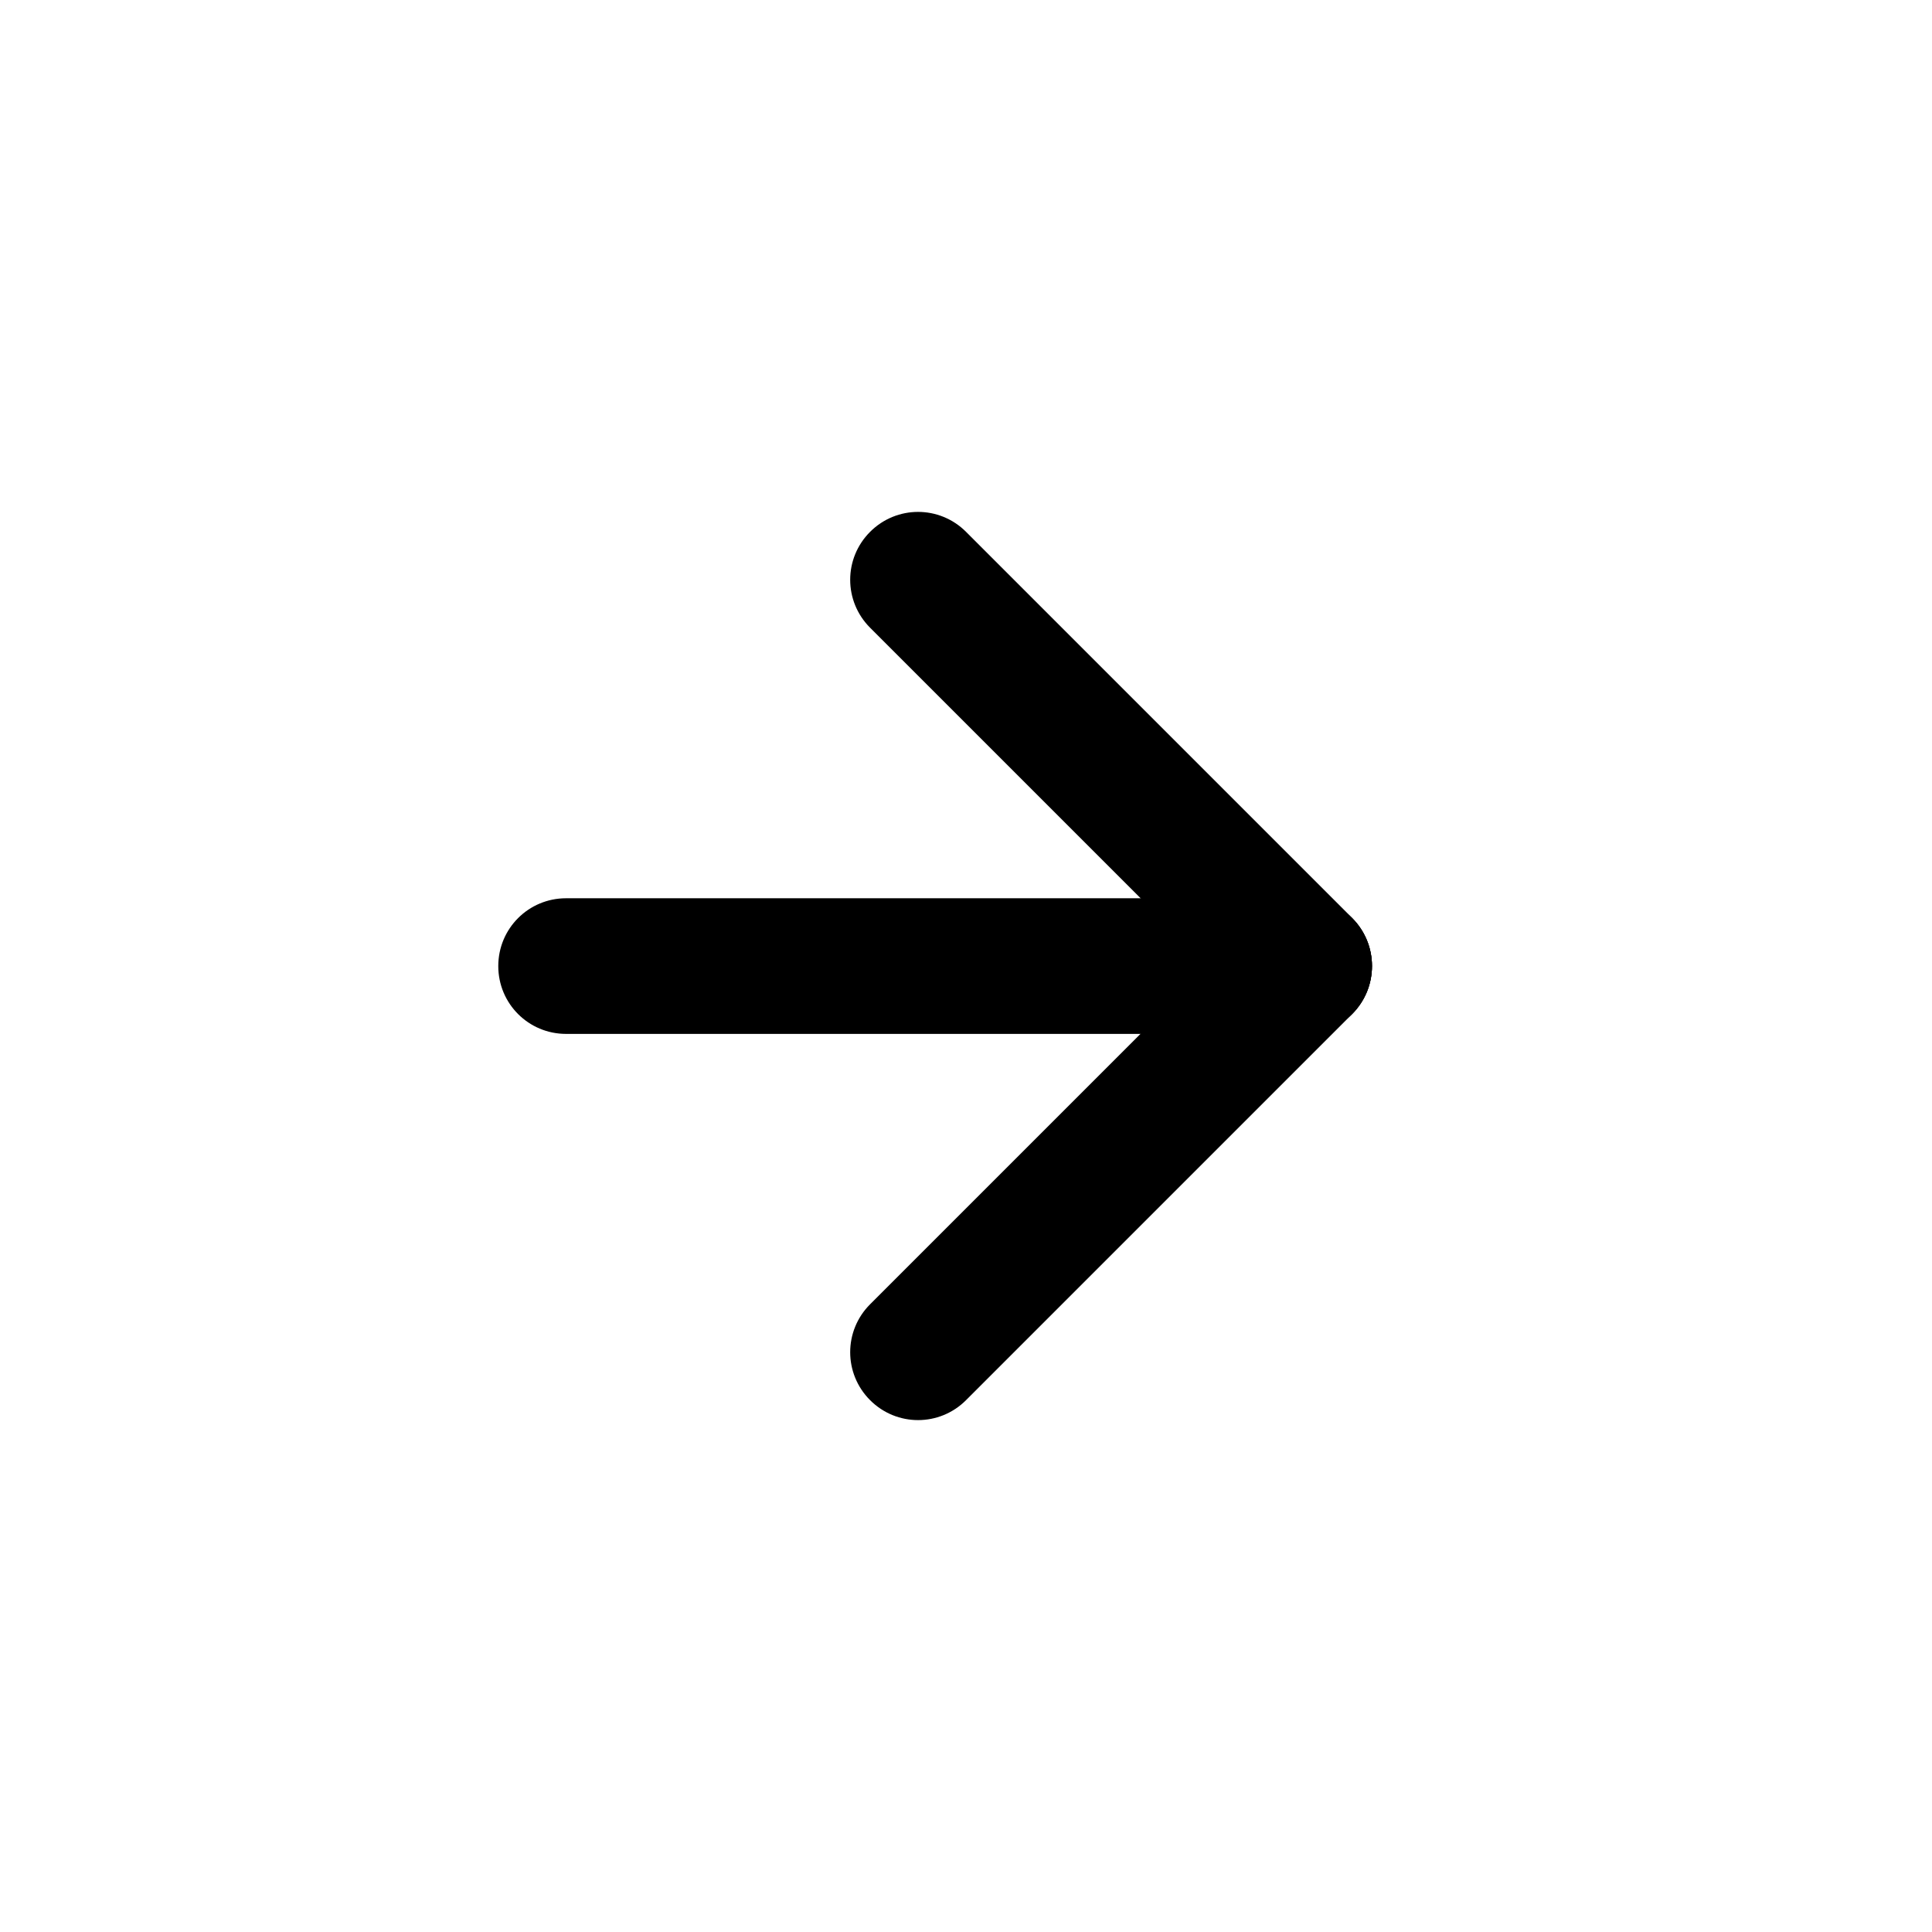
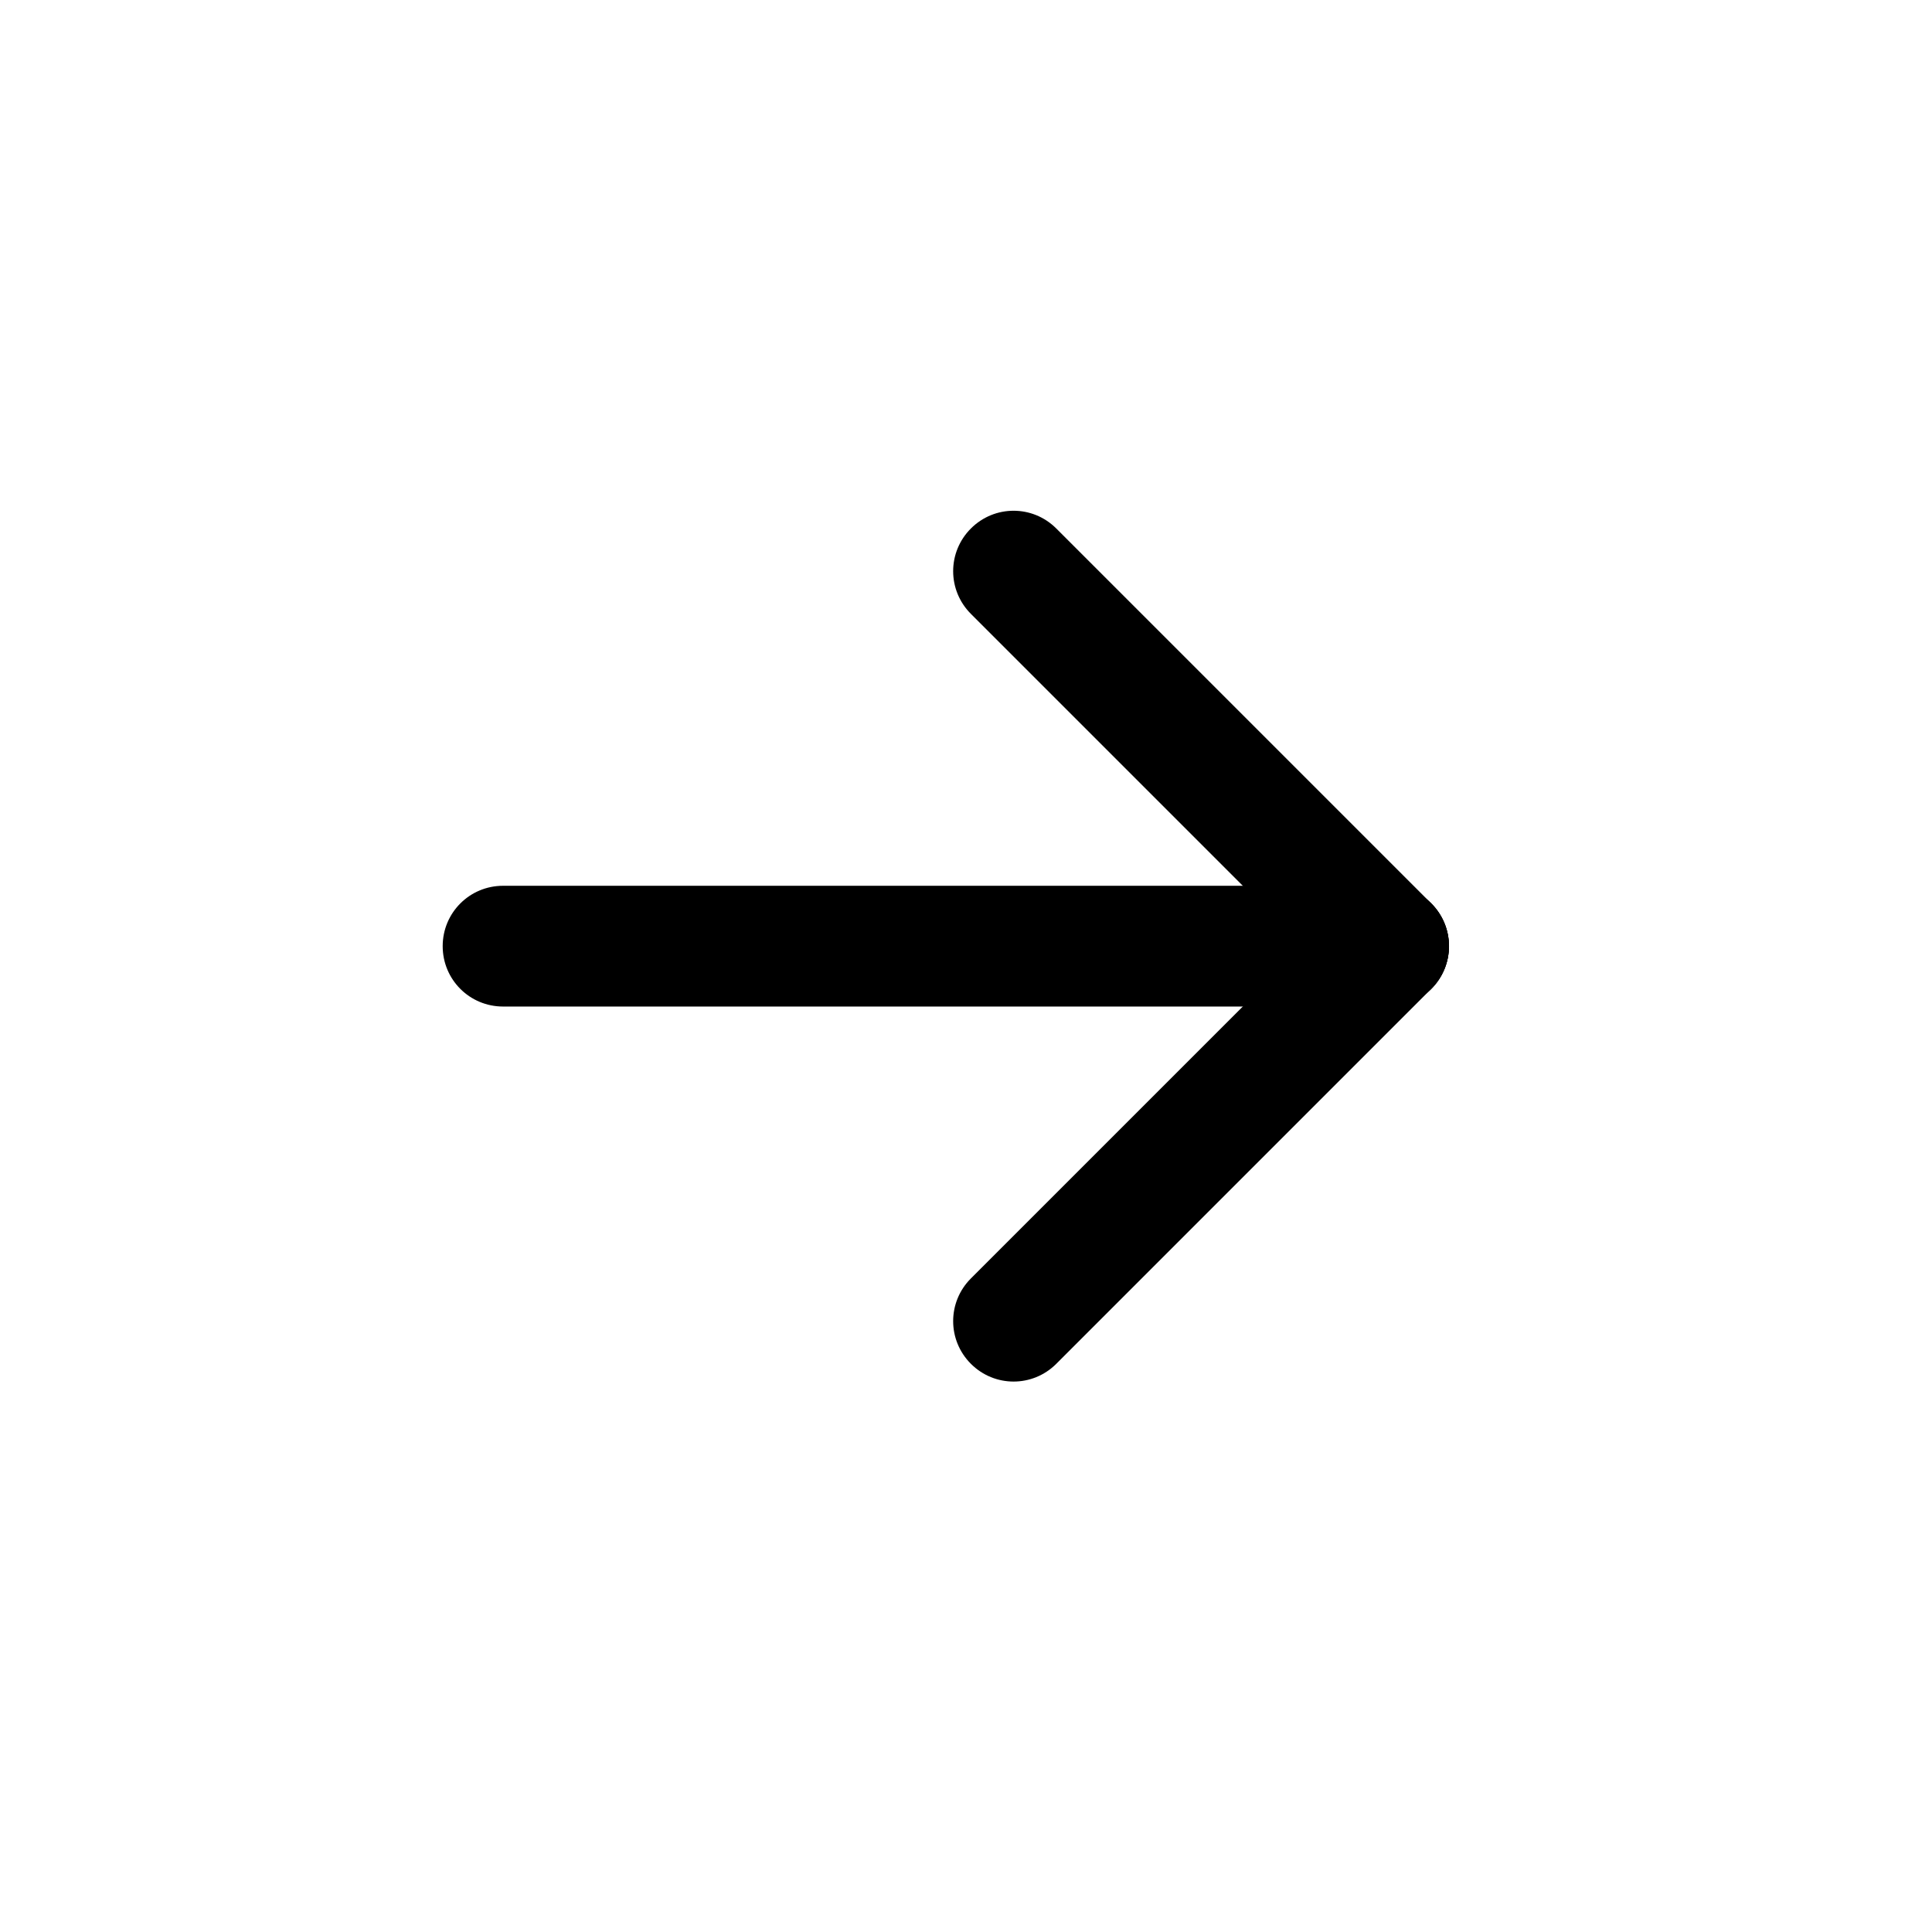
<svg xmlns="http://www.w3.org/2000/svg" width="48" height="48" id="svg2" version="1.0">
  <defs id="defs4">
    </defs>
  <g style="display:inline" id="layer1">
-     <g id="g5528" transform="matrix(-1,0,0,1,48.4666,0)">
-       <path style="fill:#000000;fill-opacity:1;stroke:none" d="m 26.849,13.213 c 0.66,0.66 0.66,1.723 0,2.383 l -9.591,9.591 c -0.66,0.66 -1.723,0.66 -2.383,0 -0.66,-0.66 -0.66,-1.723 0,-2.383 l 9.591,-9.591 c 0.66,-0.66 1.723,-0.66 2.383,0 z" id="path7193" />
-       <path id="path7201" d="m 26.849,34.787 c -0.66,0.66 -1.723,0.66 -2.383,0 l -9.591,-9.591 c -0.66,-0.66 -0.66,-1.723 0,-2.383 0.66,-0.66 1.723,-0.66 2.383,0 l 9.591,9.591 c 0.66,0.66 0.66,1.723 0,2.383 z" style="fill:#000000;fill-opacity:1;stroke:none" />
-       <path id="path5522" d="m 36.087,24.002 c 8e-6,0.934 -0.752,1.685 -1.685,1.685 l -18.337,0 c -0.934,0 -1.685,-0.752 -1.685,-1.685 0,-0.934 0.752,-1.685 1.685,-1.685 l 18.337,-7e-6 c 0.934,-7e-6 1.685,0.752 1.685,1.685 z" style="fill:#000000;fill-opacity:1;stroke:none" />
+     <g id="g2768" transform="translate(-2,0)">
+       <g transform="translate(3.998421,-0.9928837)" id="g2823">
+         <path id="rect2789-4" d="m -24.5,9 c 0.831,0 1.5,0.669 1.5,1.5 l 0,22.002 c 0,0.831 -0.669,1.5 -1.5,1.5 -0.831,0 -1.5,-0.669 -1.5,-1.5 L -26,10.5 C -26,9.669 -25.331,9 -24.5,9 z" style="fill:#000000;fill-opacity:1;stroke:none;display:inline" transform="matrix(0,-1,1,0,0,0)" />
+         <path id="rect2819" d="m 5.657,25.63 c 0.831,0 1.5,0.669 1.5,1.5 l 0,13.173 c 0,0.831 -0.669,1.5 -1.5,1.5 -0.831,0 -1.5,-0.669 -1.5,-1.5 l 0,-13.173 c 0,-0.831 0.669,-1.5 1.5,-1.5 z" style="fill:#000000;fill-opacity:1;stroke:none;display:inline" transform="matrix(0.7071068,-0.7071068,0.7071068,0.7071068,0,0)" />
+         <path id="rect2821" d="m 40.305,-9.018 c 0.831,0 1.5,0.669 1.5,1.5 l 0,13.173 c 0,0.831 -0.669,1.5 -1.5,1.5 -0.831,0 -1.5,-0.669 -1.5,-1.5 l 0,-13.173 c 0,-0.831 0.669,-1.5 1.5,-1.5 z" style="fill:#000000;fill-opacity:1;stroke:none;display:inline" transform="matrix(0.7071068,0.7071068,0.7071068,-0.7071068,0,0)" />
+       </g>
    </g>
  </g>
</svg>
